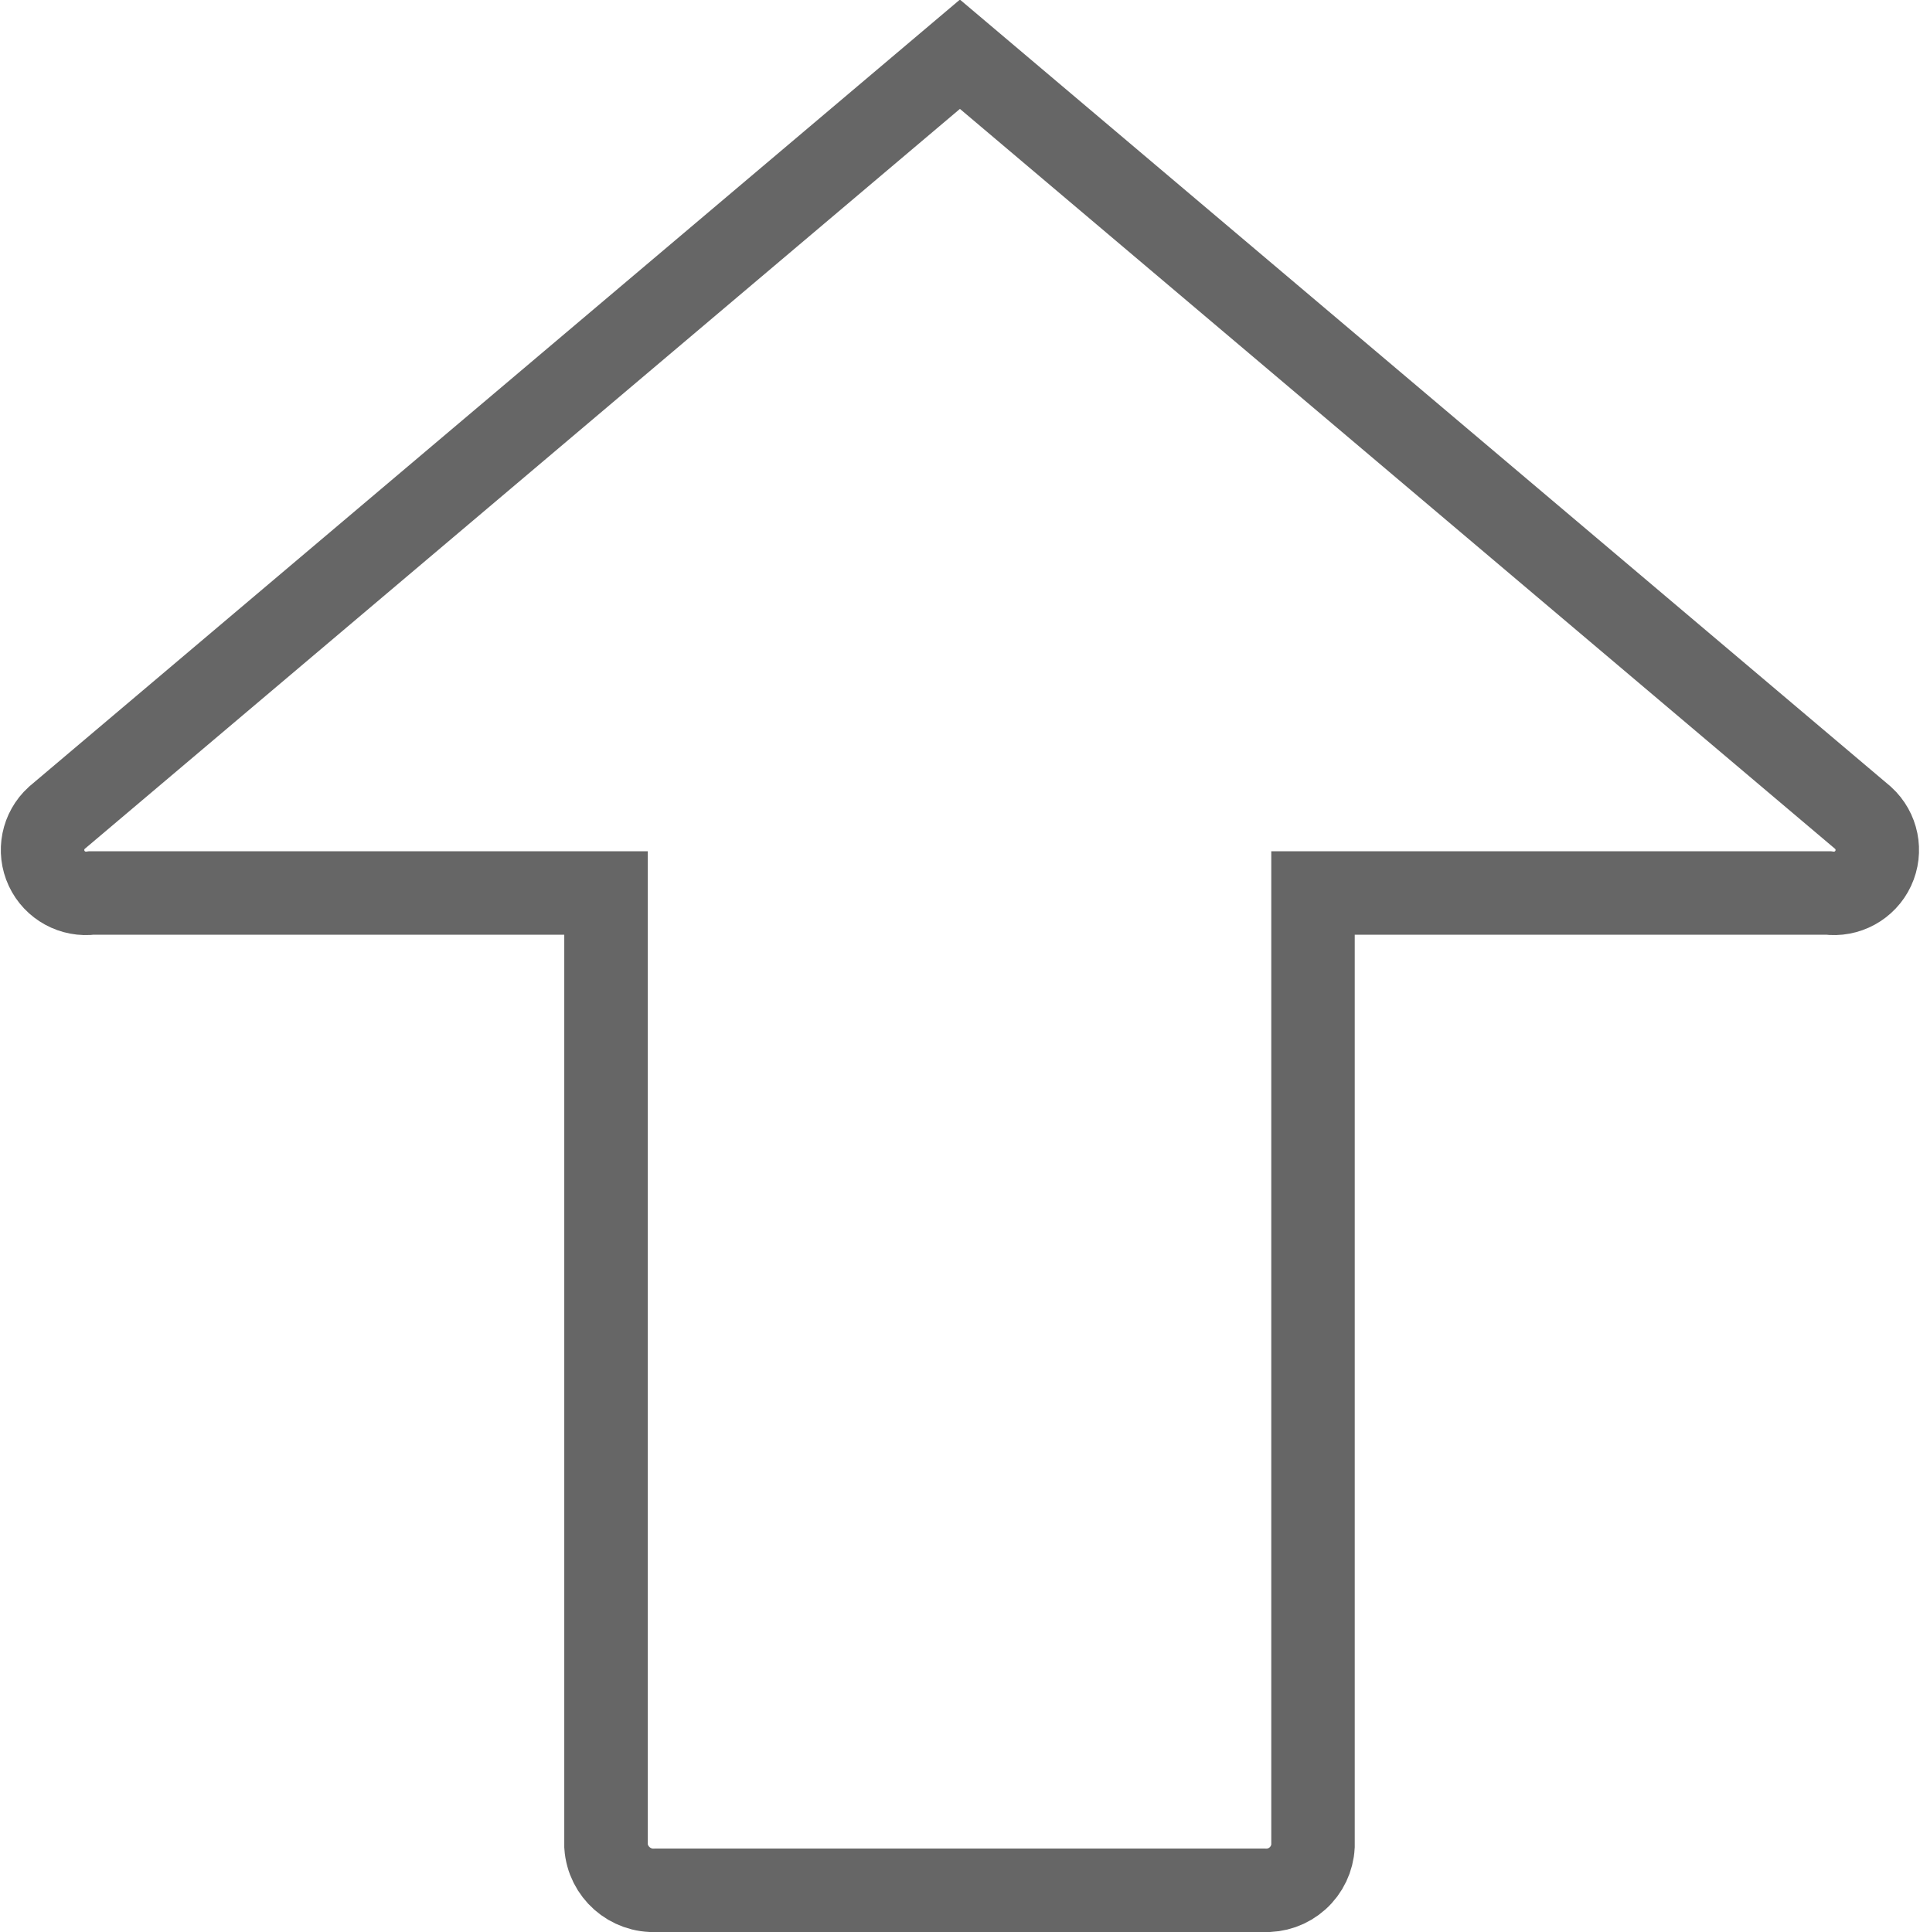
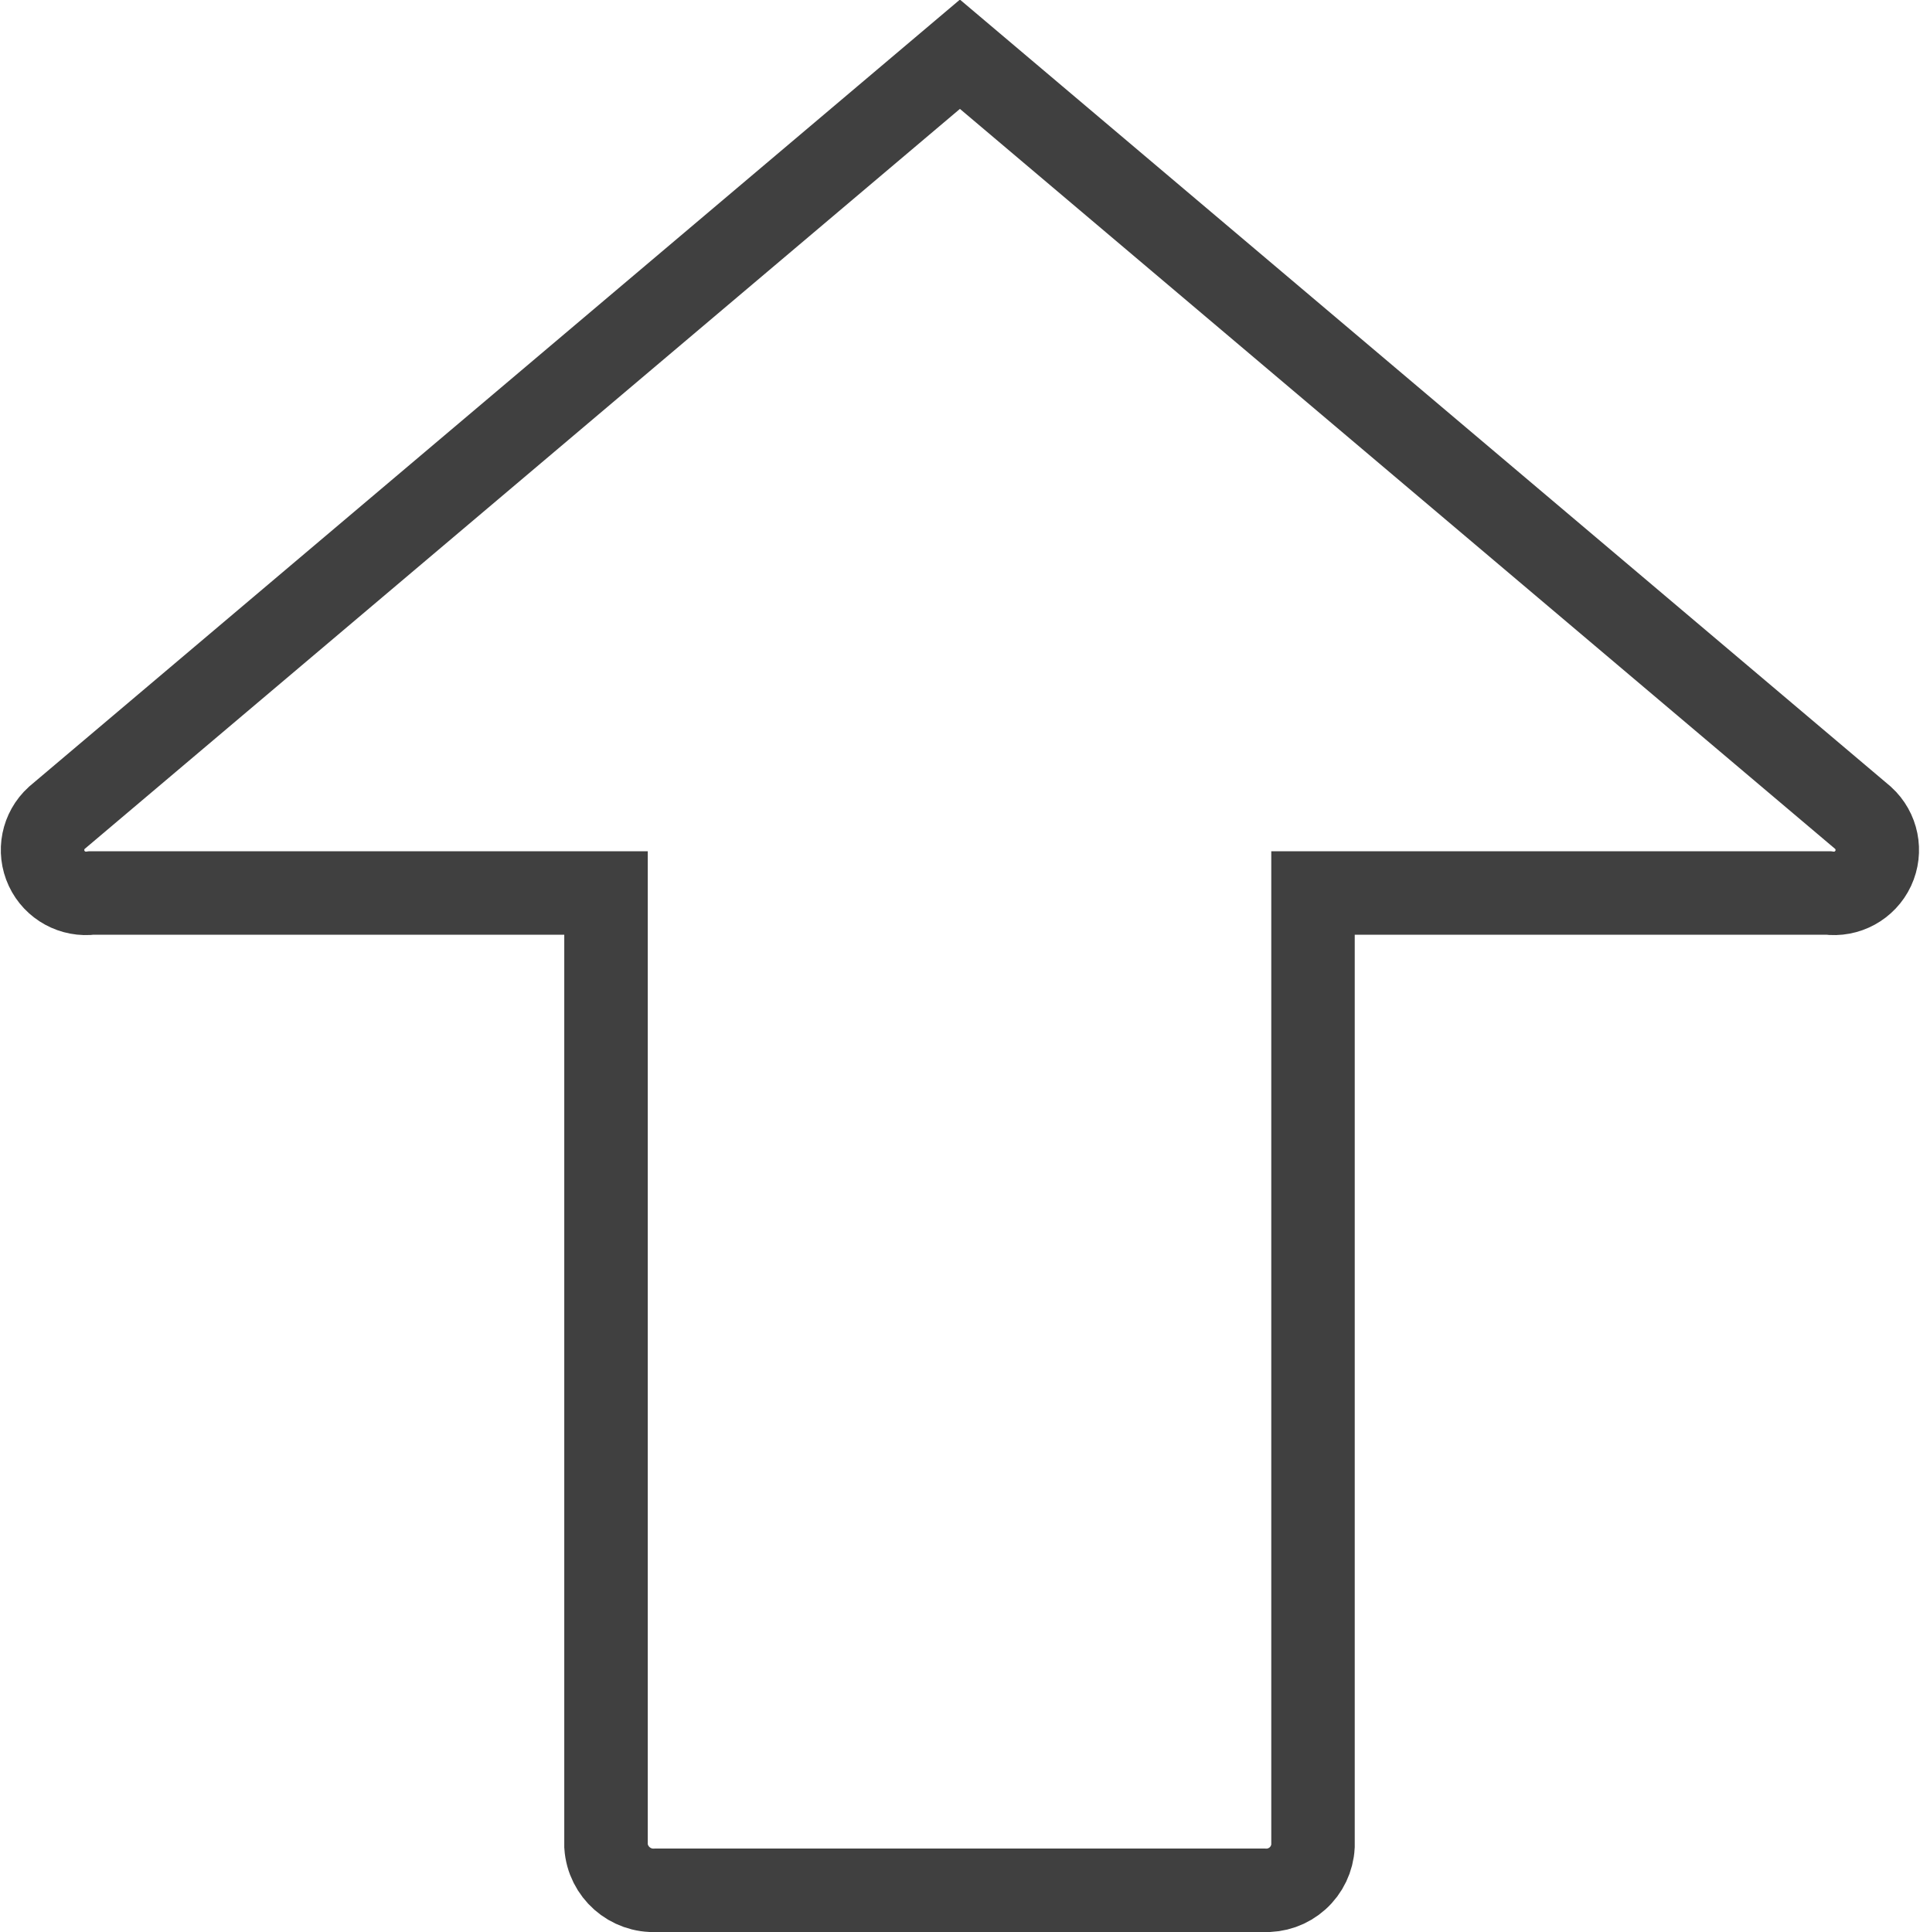
<svg xmlns="http://www.w3.org/2000/svg" id="Layer_4" data-name="Layer 4" viewBox="0 0 23 23.15">
  <defs>
-     <style>.cls-1{fill:none;stroke:#666;stroke-miterlimit:10;}</style>
+     <style>.cls-1,.cls-2{fill:none;stroke-miterlimit:10;}.cls-1{stroke:#666;}.cls-2{stroke:#404040;}</style>
  </defs>
  <path class="cls-1" d="M3.5,6.5" transform="translate(-0.5 -0.35)" />
-   <path class="cls-1" d="M1.6,11.05H7.76V22.47a.57.57,0,0,0,.6.53h7.28a.56.56,0,0,0,.59-.53V11.05H22.4a.52.52,0,0,0,.42-.9L12,1,1.18,10.15A.52.52,0,0,0,1.6,11.05Z" transform="translate(-0.5 -0.35)" />
+   <path class="cls-2" d="M1.6,11.05H7.76V22.47a.57.57,0,0,0,.6.53h7.28a.56.56,0,0,0,.59-.53V11.05H22.4a.52.52,0,0,0,.42-.9L12,1,1.18,10.15A.52.52,0,0,0,1.6,11.05Z" transform="translate(-0.5 -0.35)" />
  <path class="cls-1" d="M12,2.75" transform="translate(-0.5 -0.35)" />
</svg>
